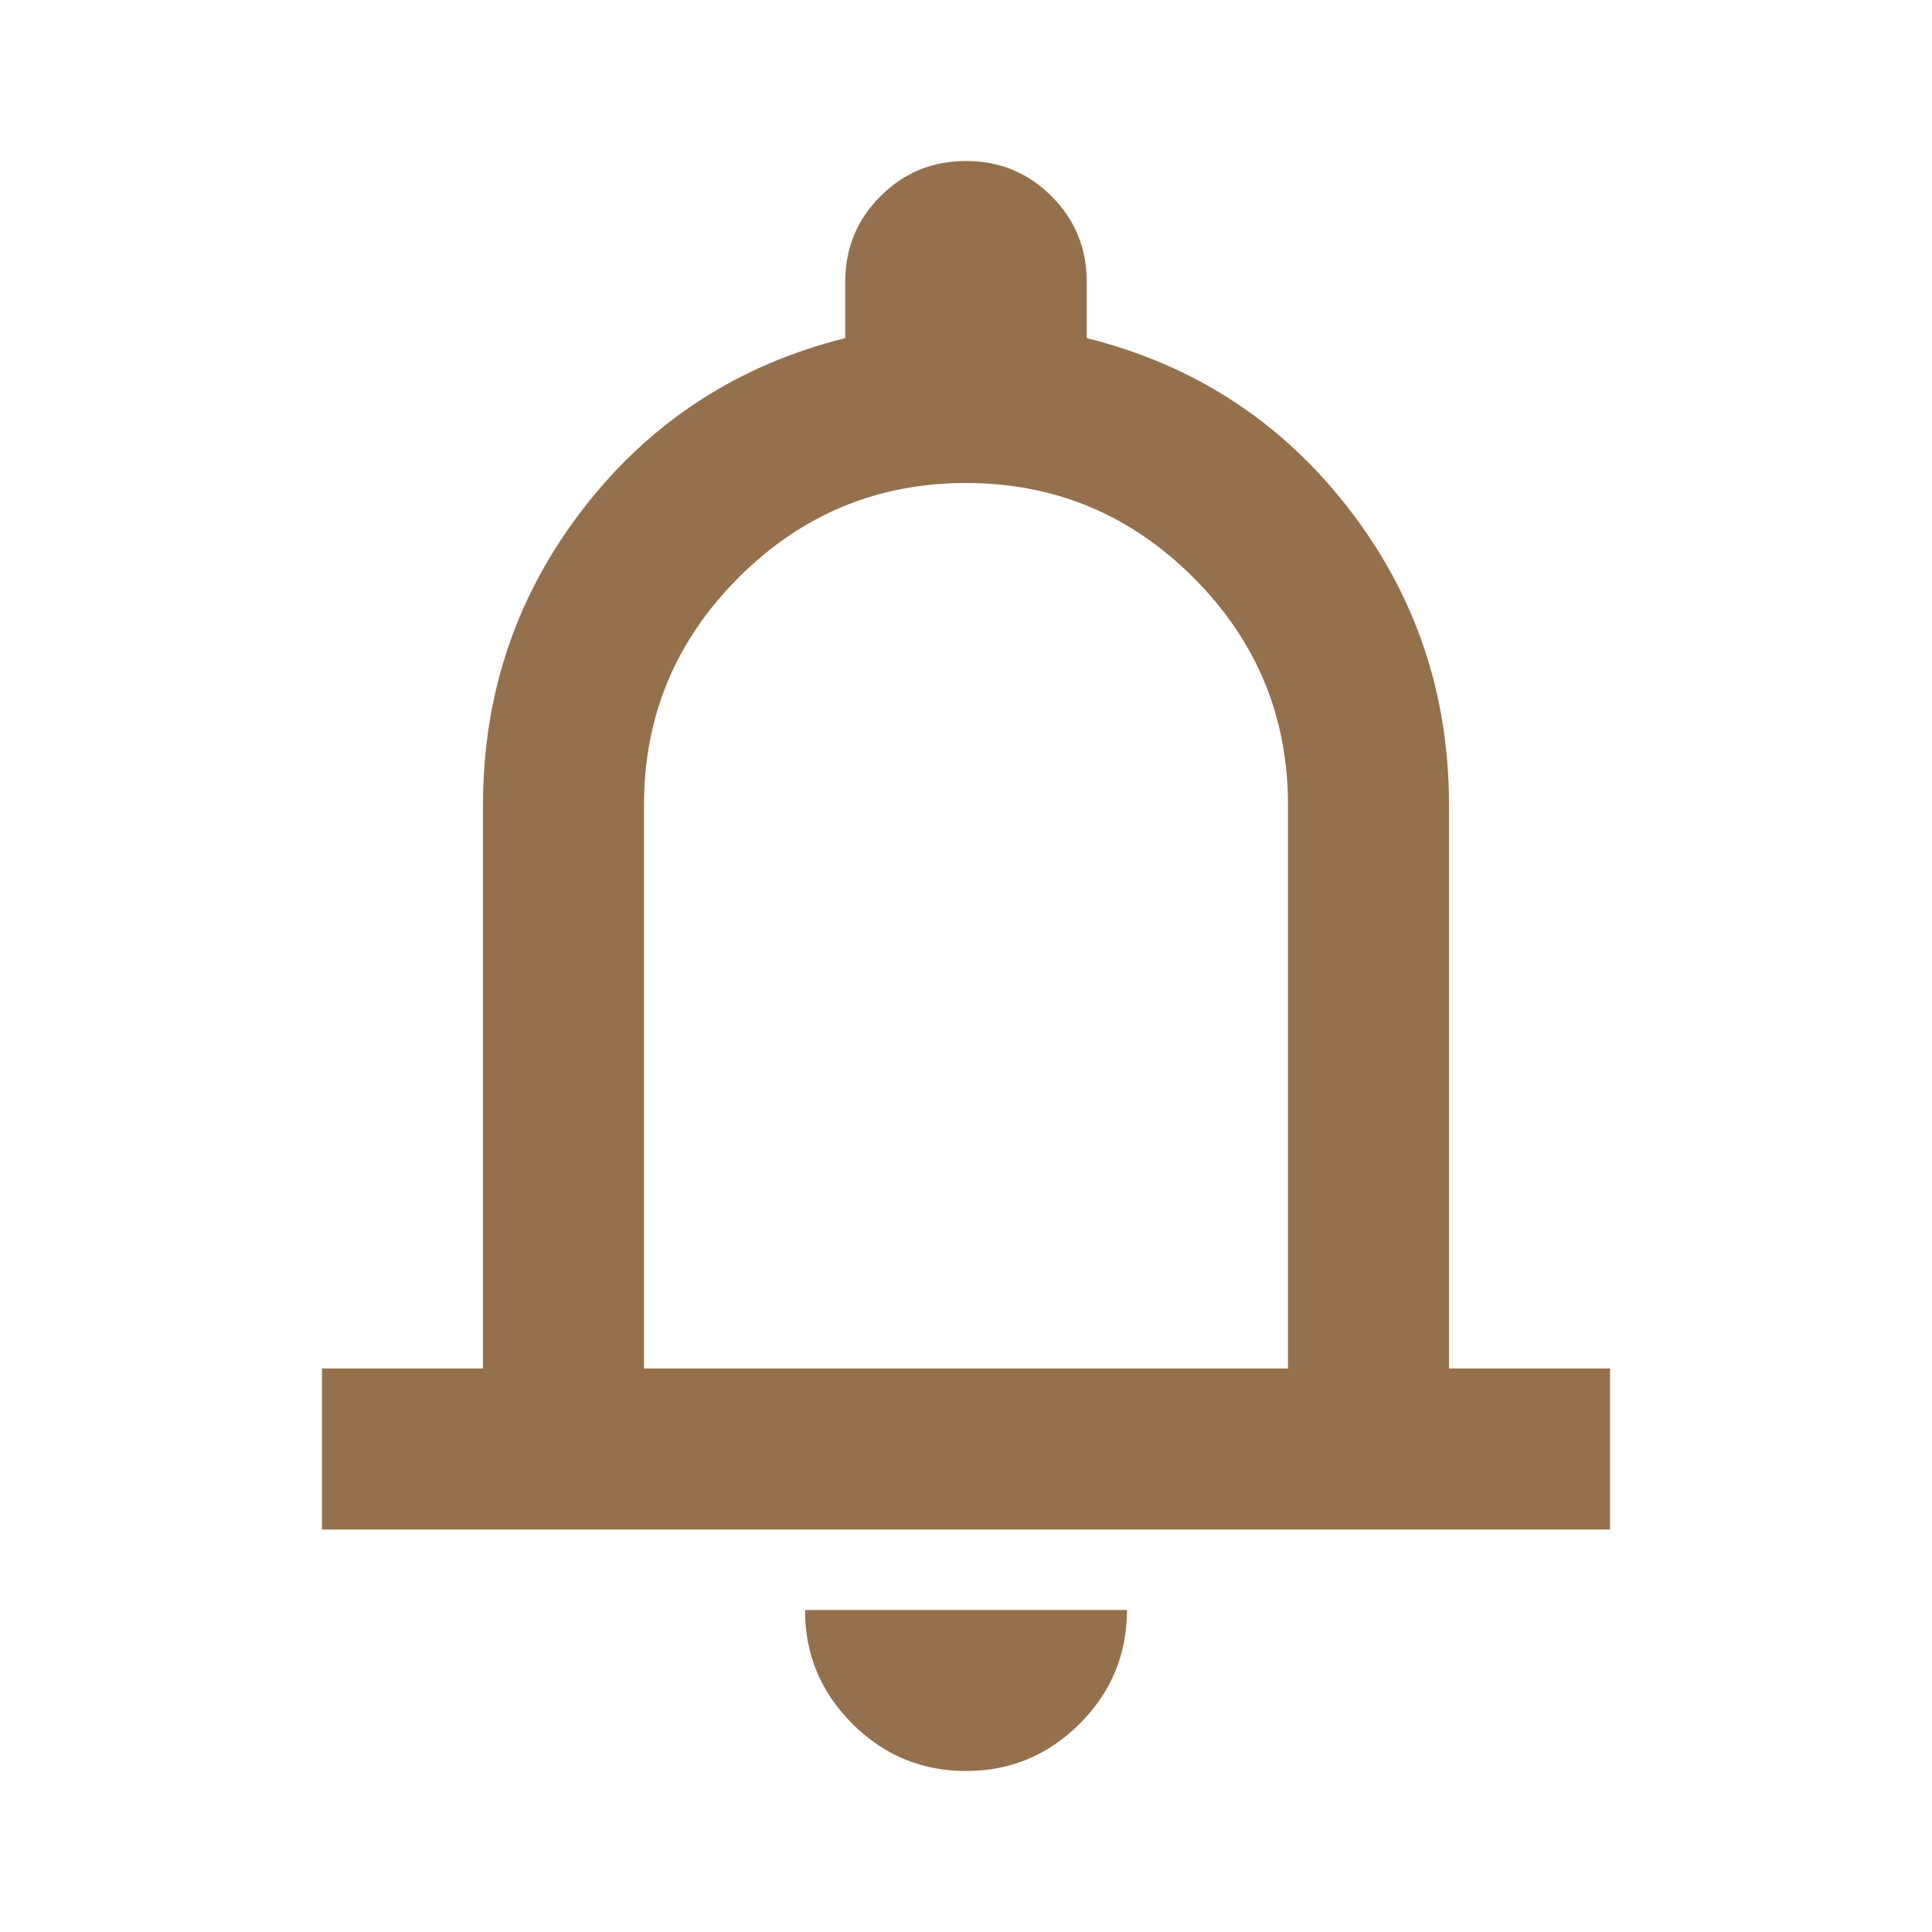
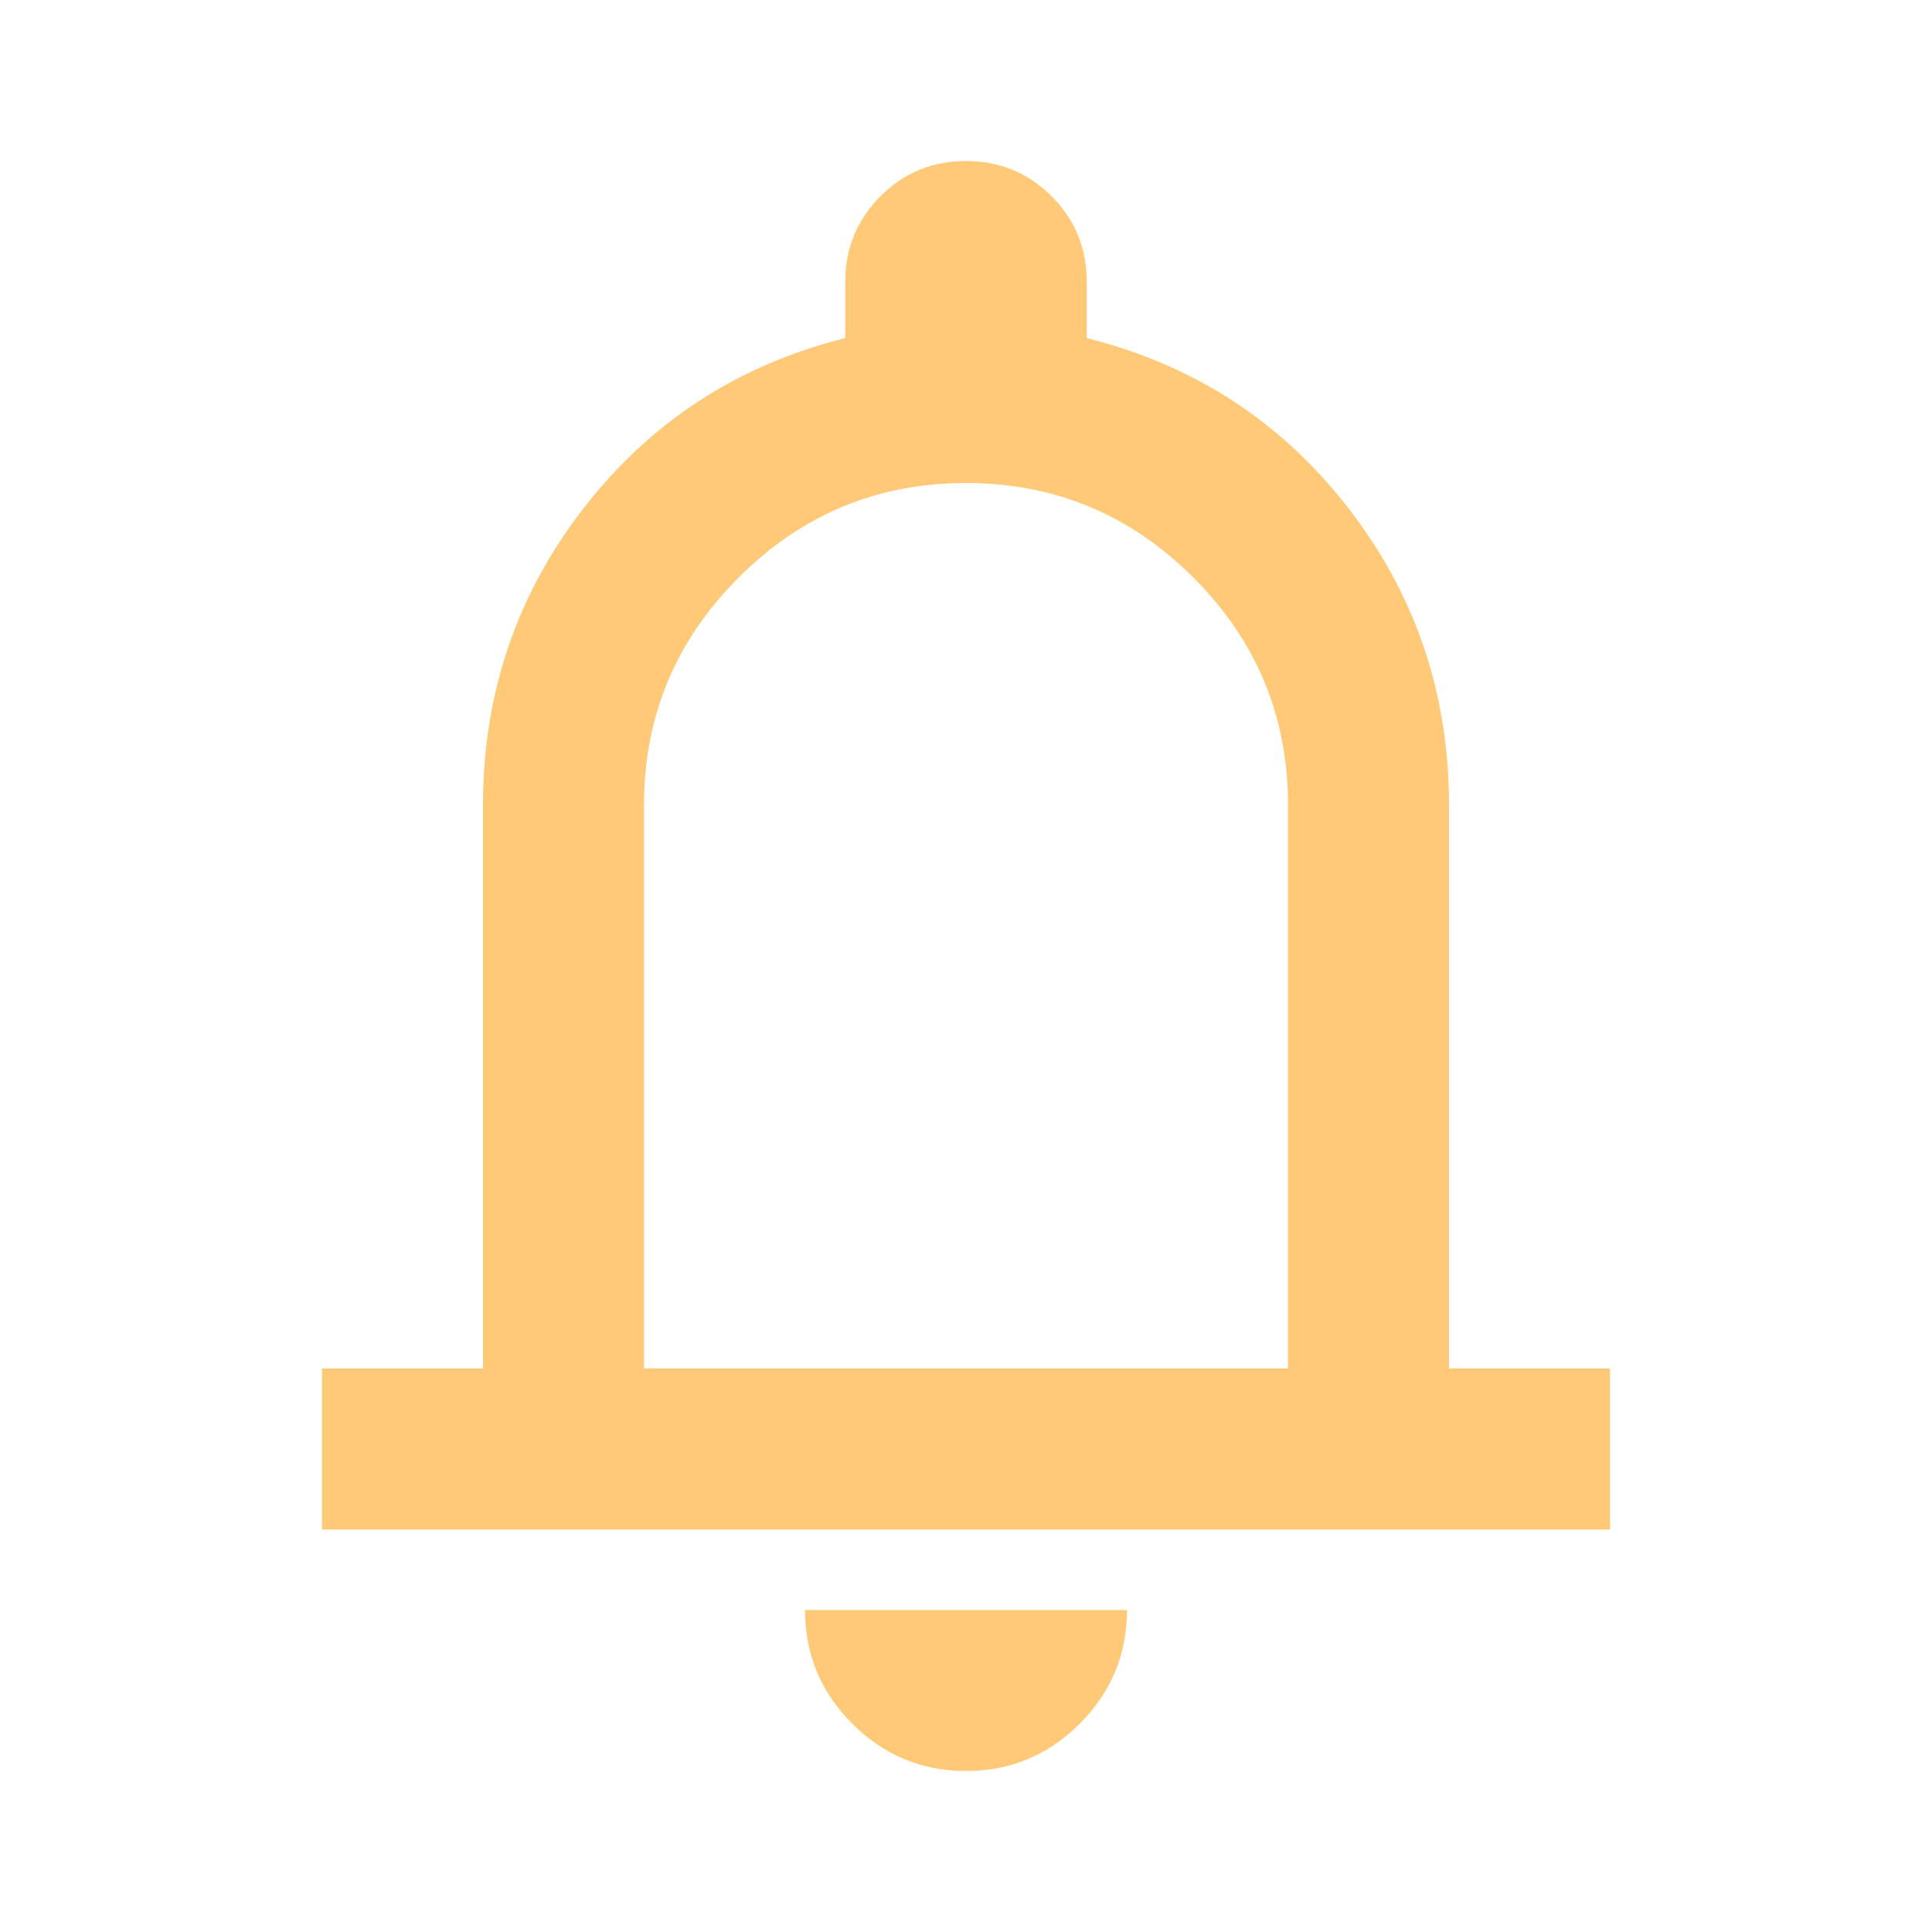
- <svg xmlns="http://www.w3.org/2000/svg" height="24px" viewBox="0 -960 960 960" width="24px" fill="#95704D">
+ <svg xmlns="http://www.w3.org/2000/svg" height="24px" viewBox="0 -960 960 960" width="24px" fill="#FFC978">
  <path d="M160-200v-80h80v-280q0-83 50-147.5T420-792v-28q0-25 17.5-42.5T480-880q25 0 42.5 17.5T540-820v28q80 20 130 84.5T720-560v280h80v80H160Zm320-300Zm0 420q-33 0-56.5-23.5T400-160h160q0 33-23.5 56.5T480-80ZM320-280h320v-280q0-66-47-113t-113-47q-66 0-113 47t-47 113v280Z" />
</svg>
